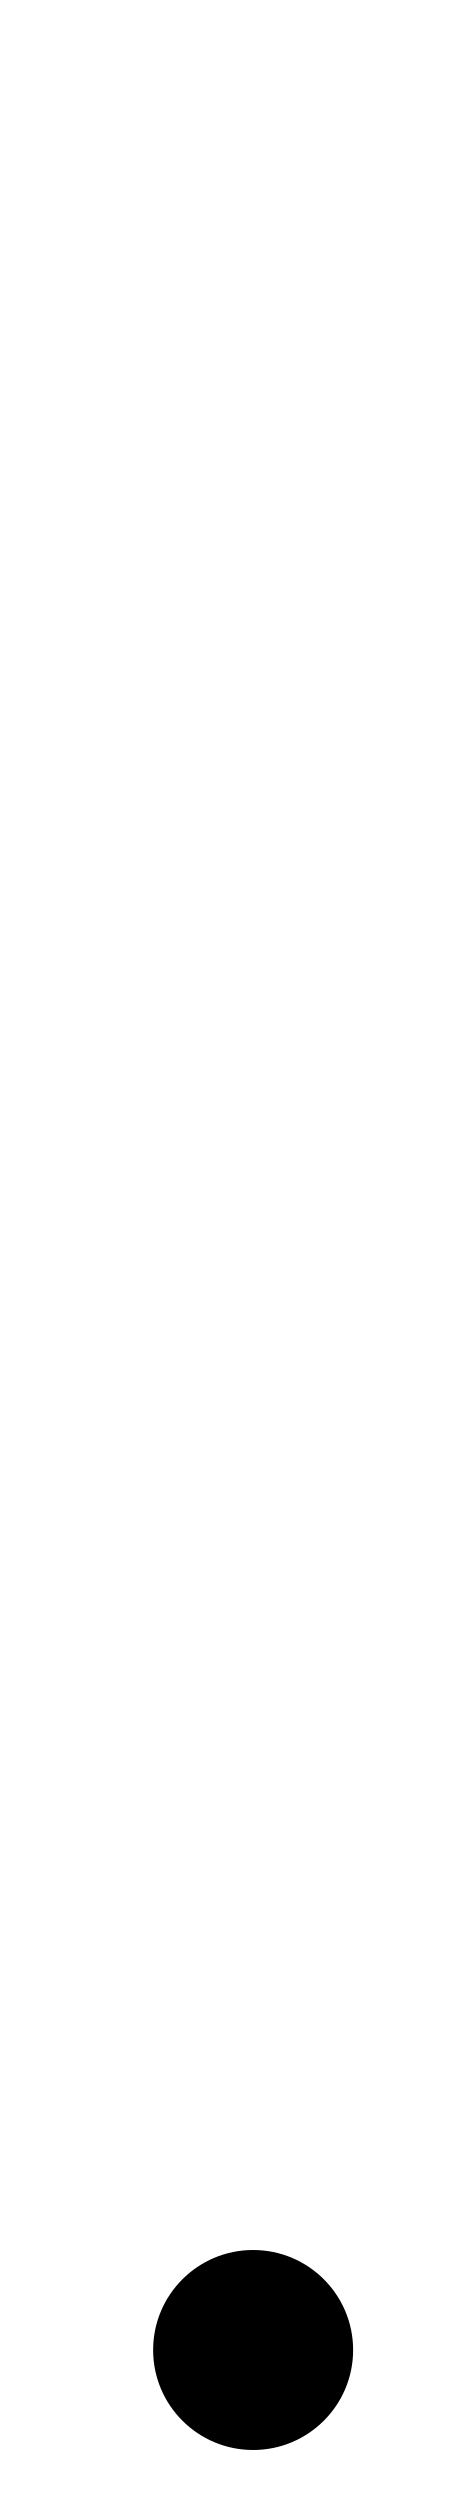
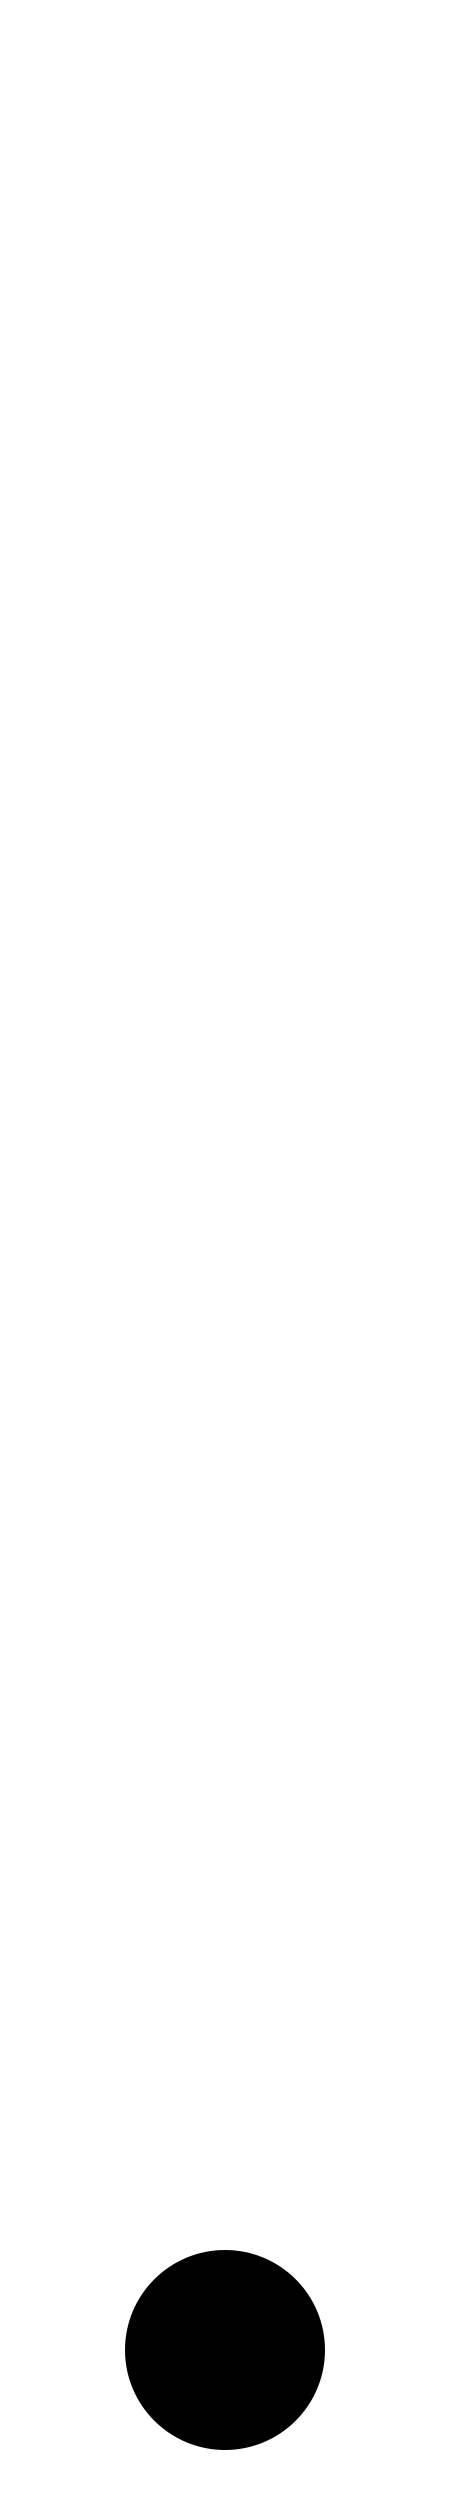
<svg xmlns="http://www.w3.org/2000/svg" width="180" height="1000" viewBox="0 0 180 1000" version="1.1" id="svg1">
  <defs id="defs1" />
  <g id="layer1" transform="translate(-5610)">
-     <path style="stroke-width:50;stroke-linecap:round;stroke-linejoin:round" d="m 5711.25,900 a 40,40 0 0 0 -40,40 40,40 0 0 0 40,40 40,40 0 0 0 40,-40 40,40 0 0 0 -40,-40 z" id="path13" />
+     <path style="stroke-width:50;stroke-linecap:round;stroke-linejoin:round" d="m 5700,900 a 40,40 0 0 0 -40,40 40,40 0 0 0 40,40 40,40 0 0 0 40,-40 40,40 0 0 0 -40,-40 z" id="path13" />
  </g>
</svg>
